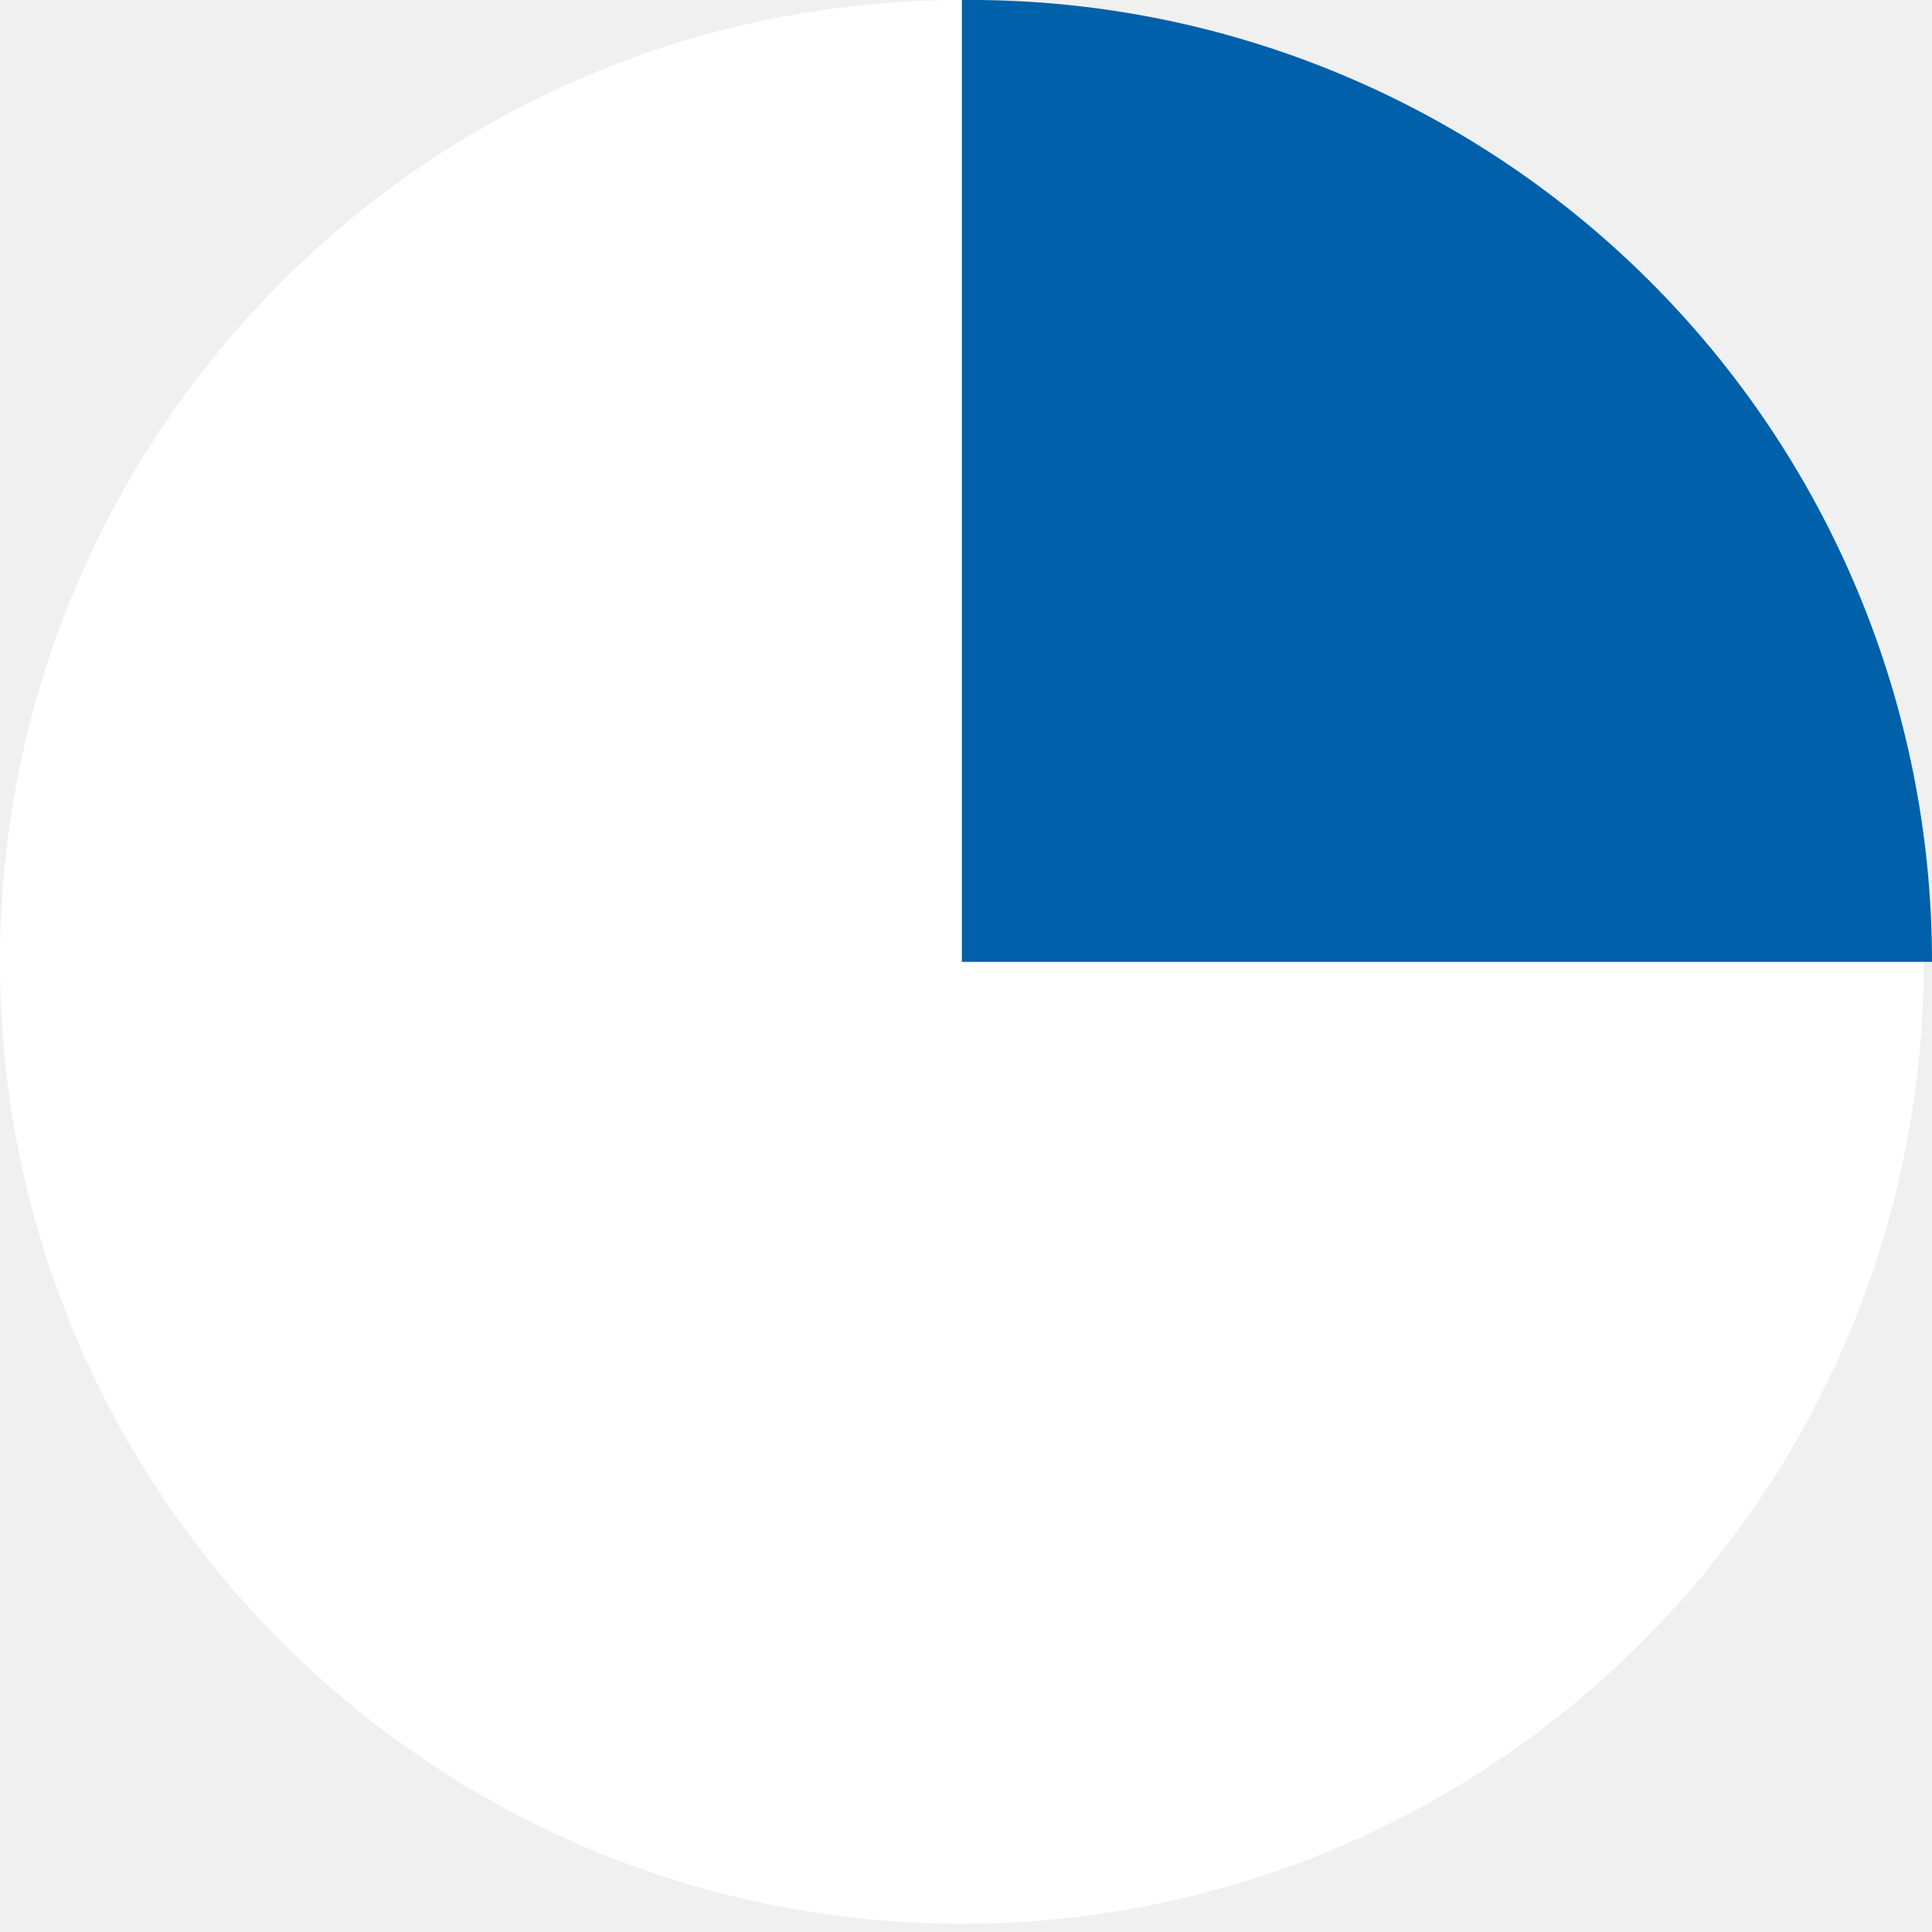
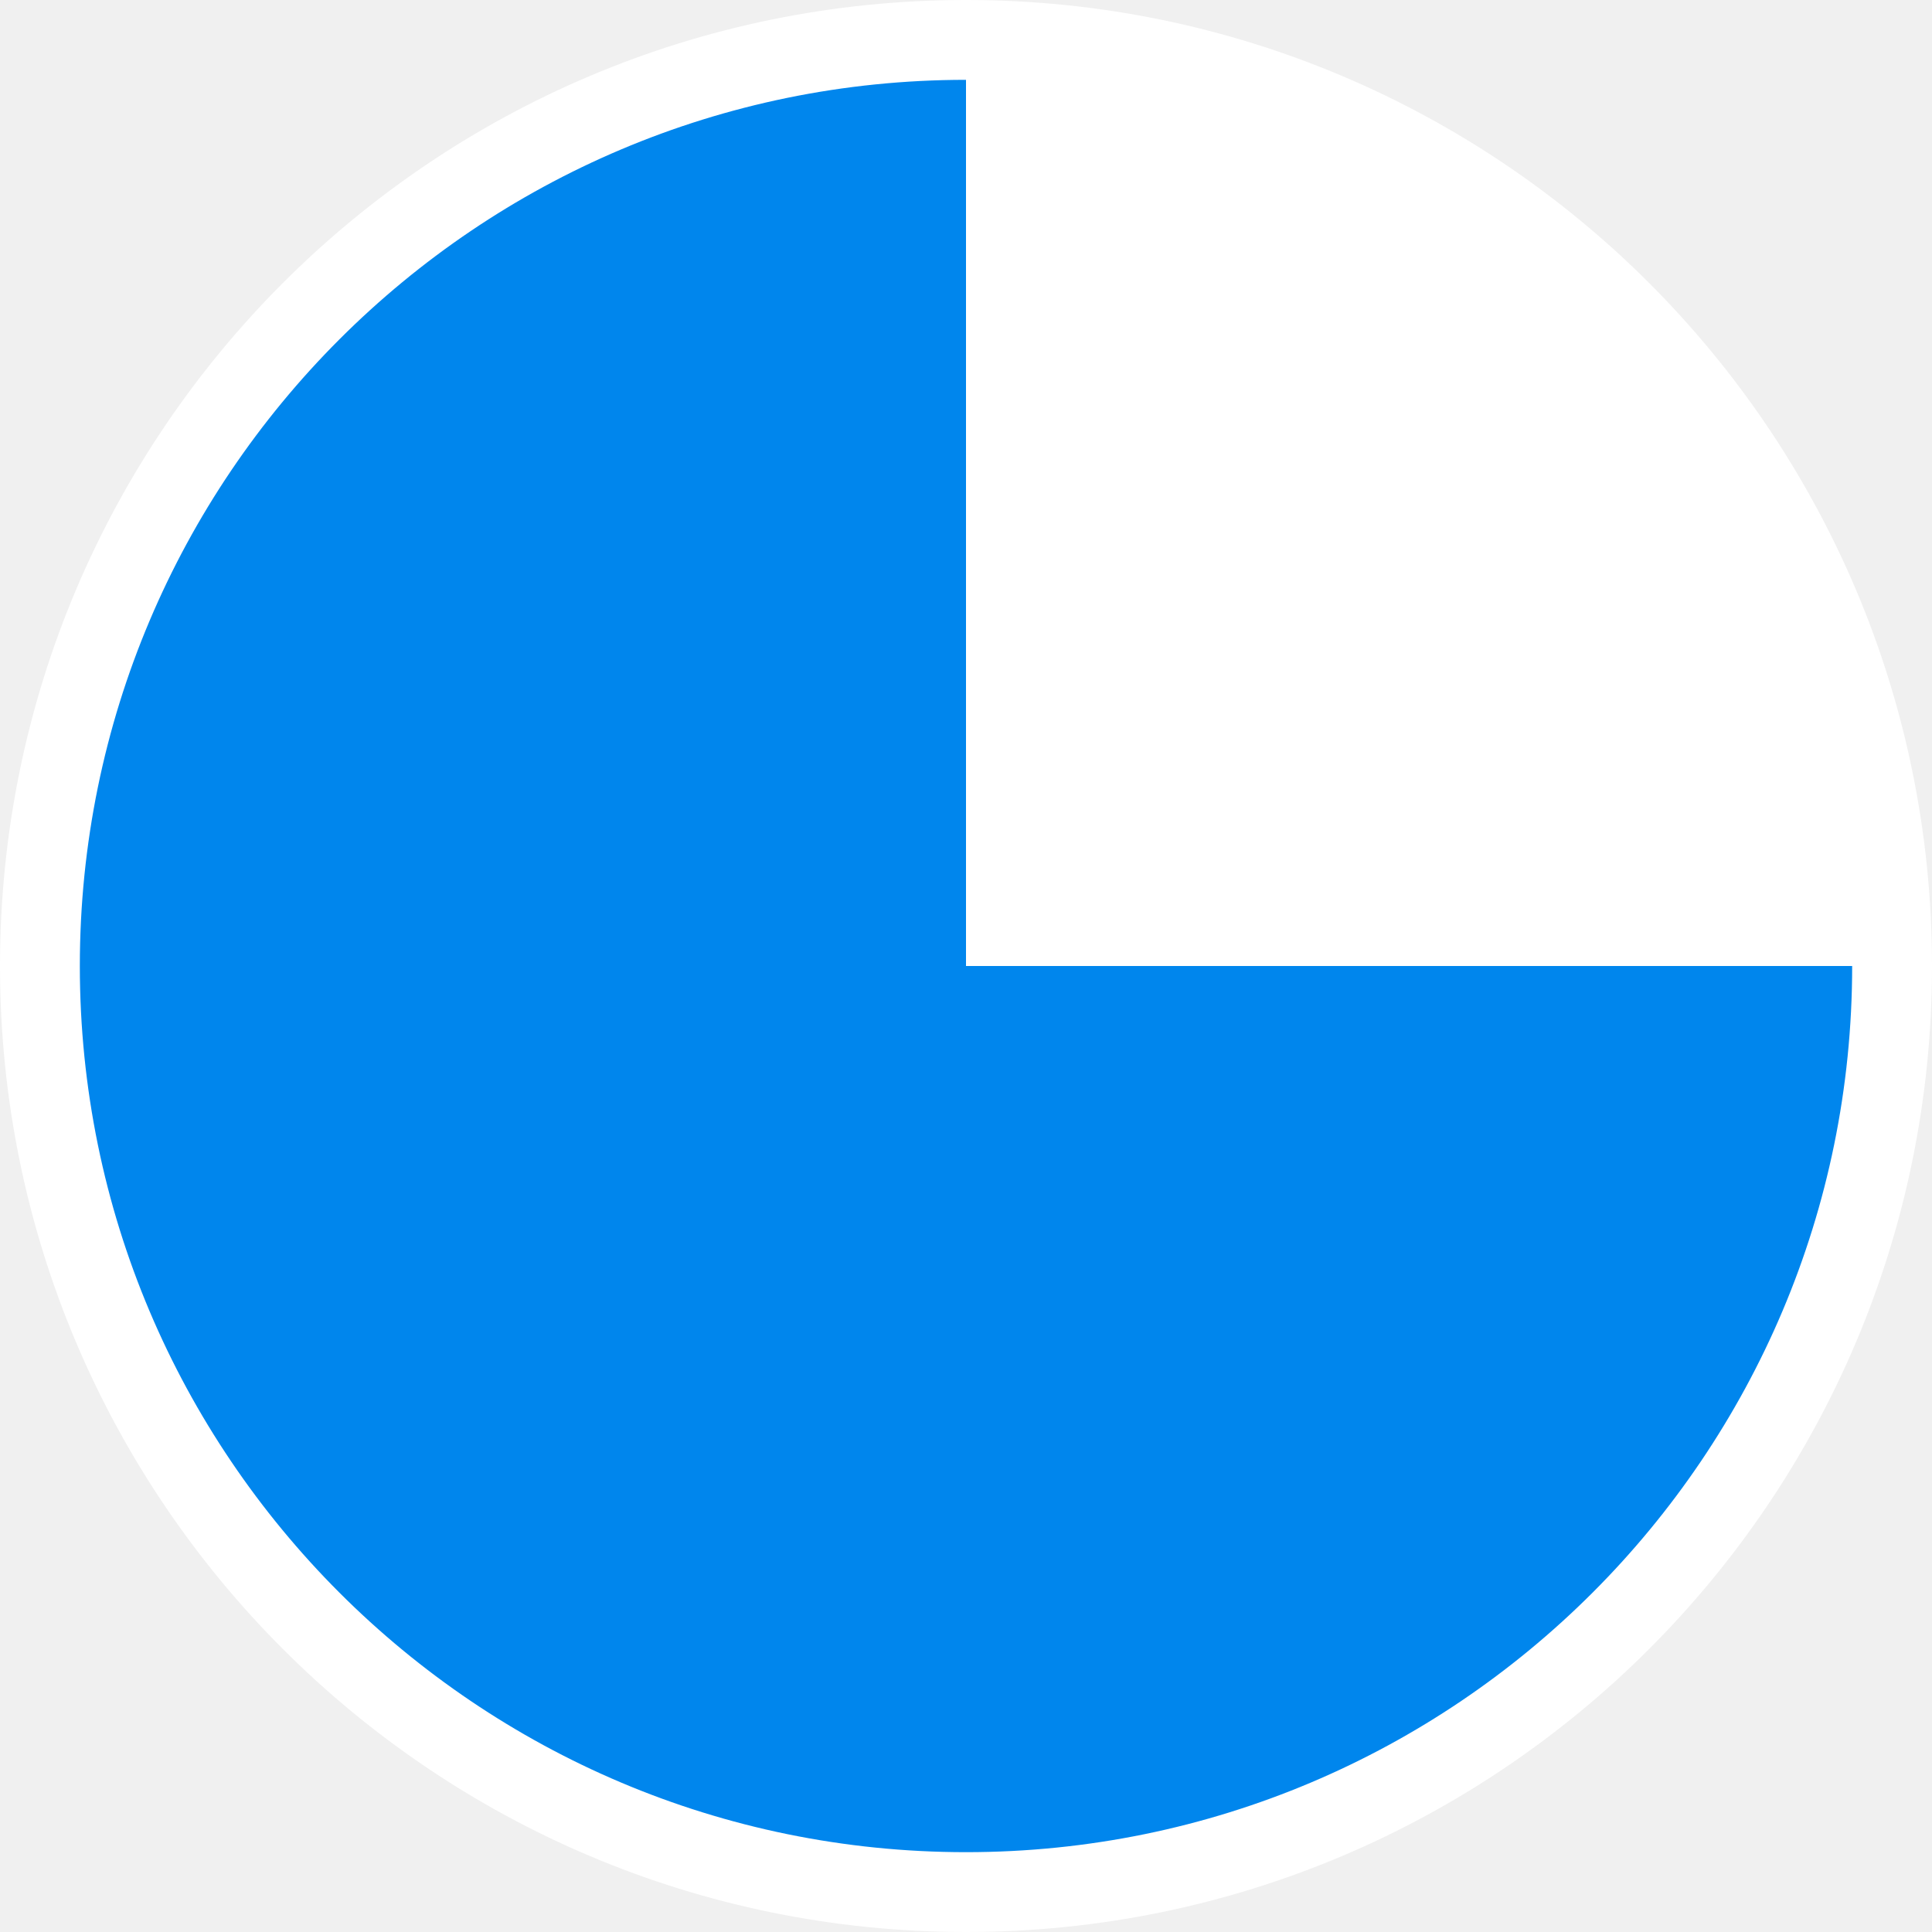
- <svg xmlns="http://www.w3.org/2000/svg" viewBox="0 0 233 233">
+ <svg xmlns="http://www.w3.org/2000/svg" viewBox="0 0 242 242">
  <g id="kreis">
-     <circle cx="116" cy="116" r="116" style="fill: #fff" />
+     <circle cx="121" cy="121" r="116" style="fill: #fff" />
  </g>
  <g id="time">
-     <g>
-       <path fill="#0060aa" d="M116,116V0A116,116,0,1,0,233,116H116Z" style="fill: none" />
-       <path fill="#0060aa" d="M233,116A116,116,0,0,0,116,0h0V116Z" />
-     </g>
+     <path d="M121,5A116,116,0,1,0,237,121H121Z" style="fill: #0086ed" />
+   </g>
+   <g id="kreis-2" data-name="kreis">
+     <circle cx="121" cy="121" r="116" style="fill: none;stroke: #fff;stroke-miterlimit: 10;stroke-width: 10px" />
  </g>
</svg>
